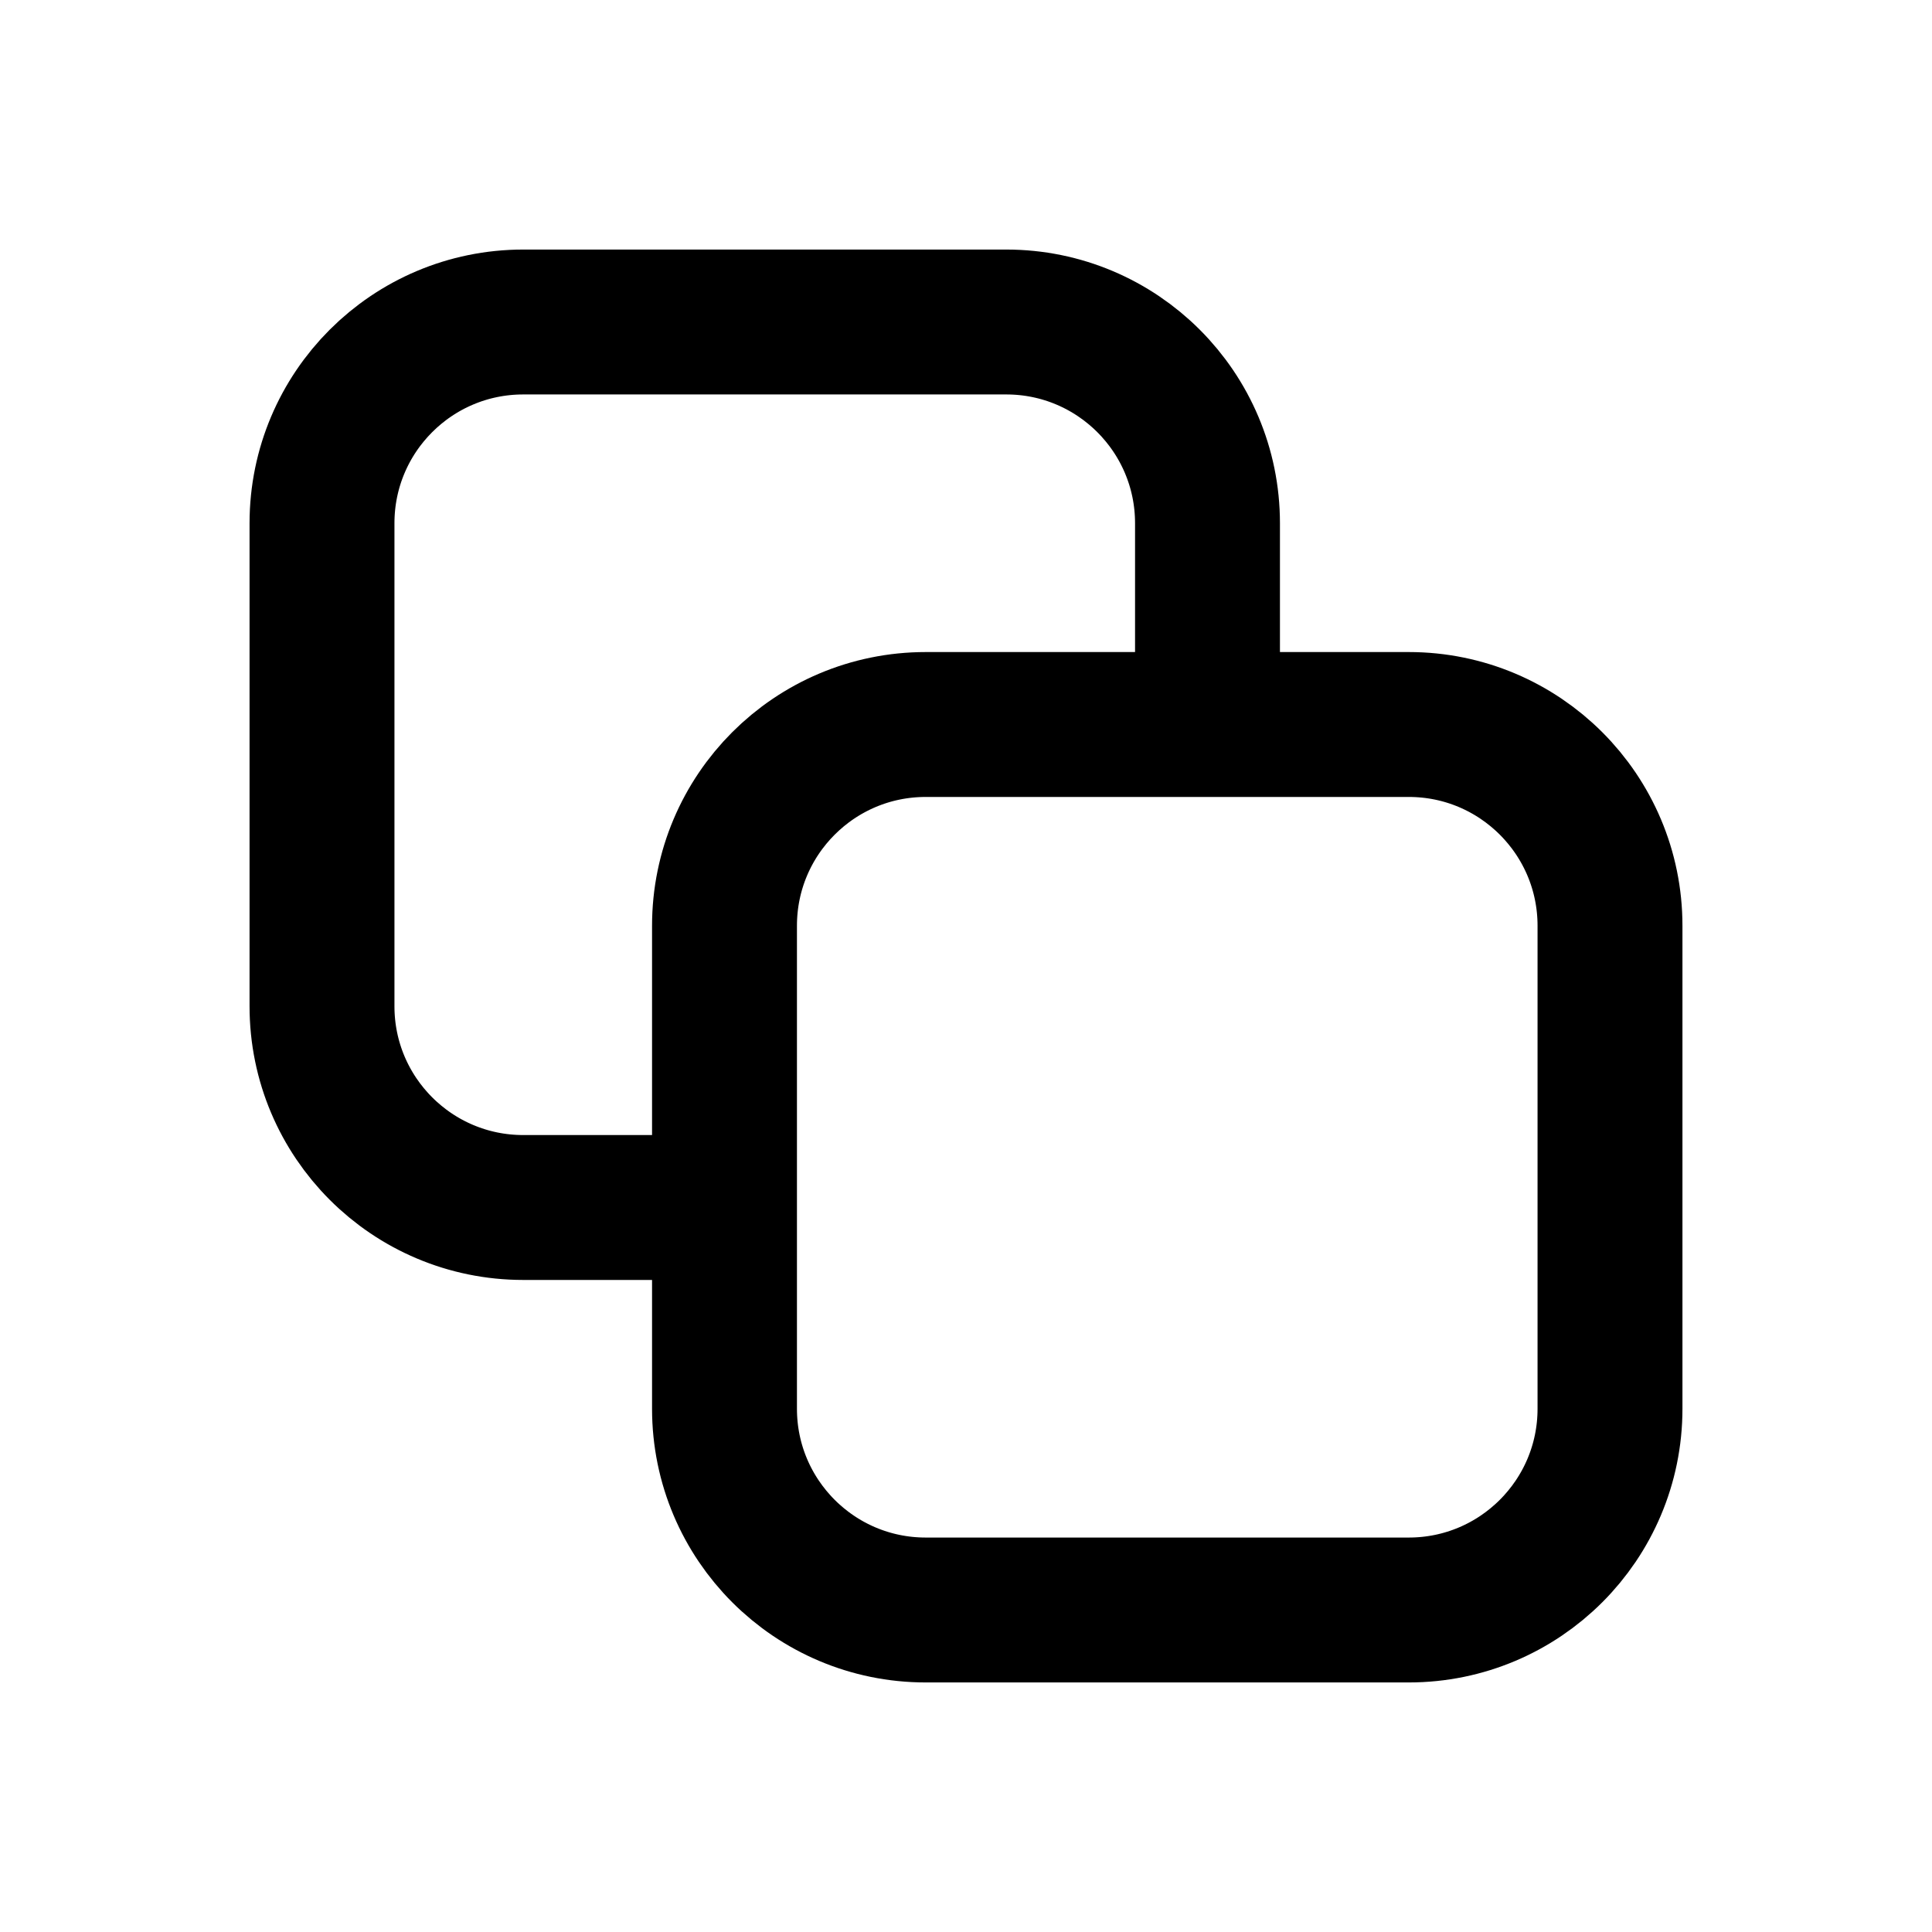
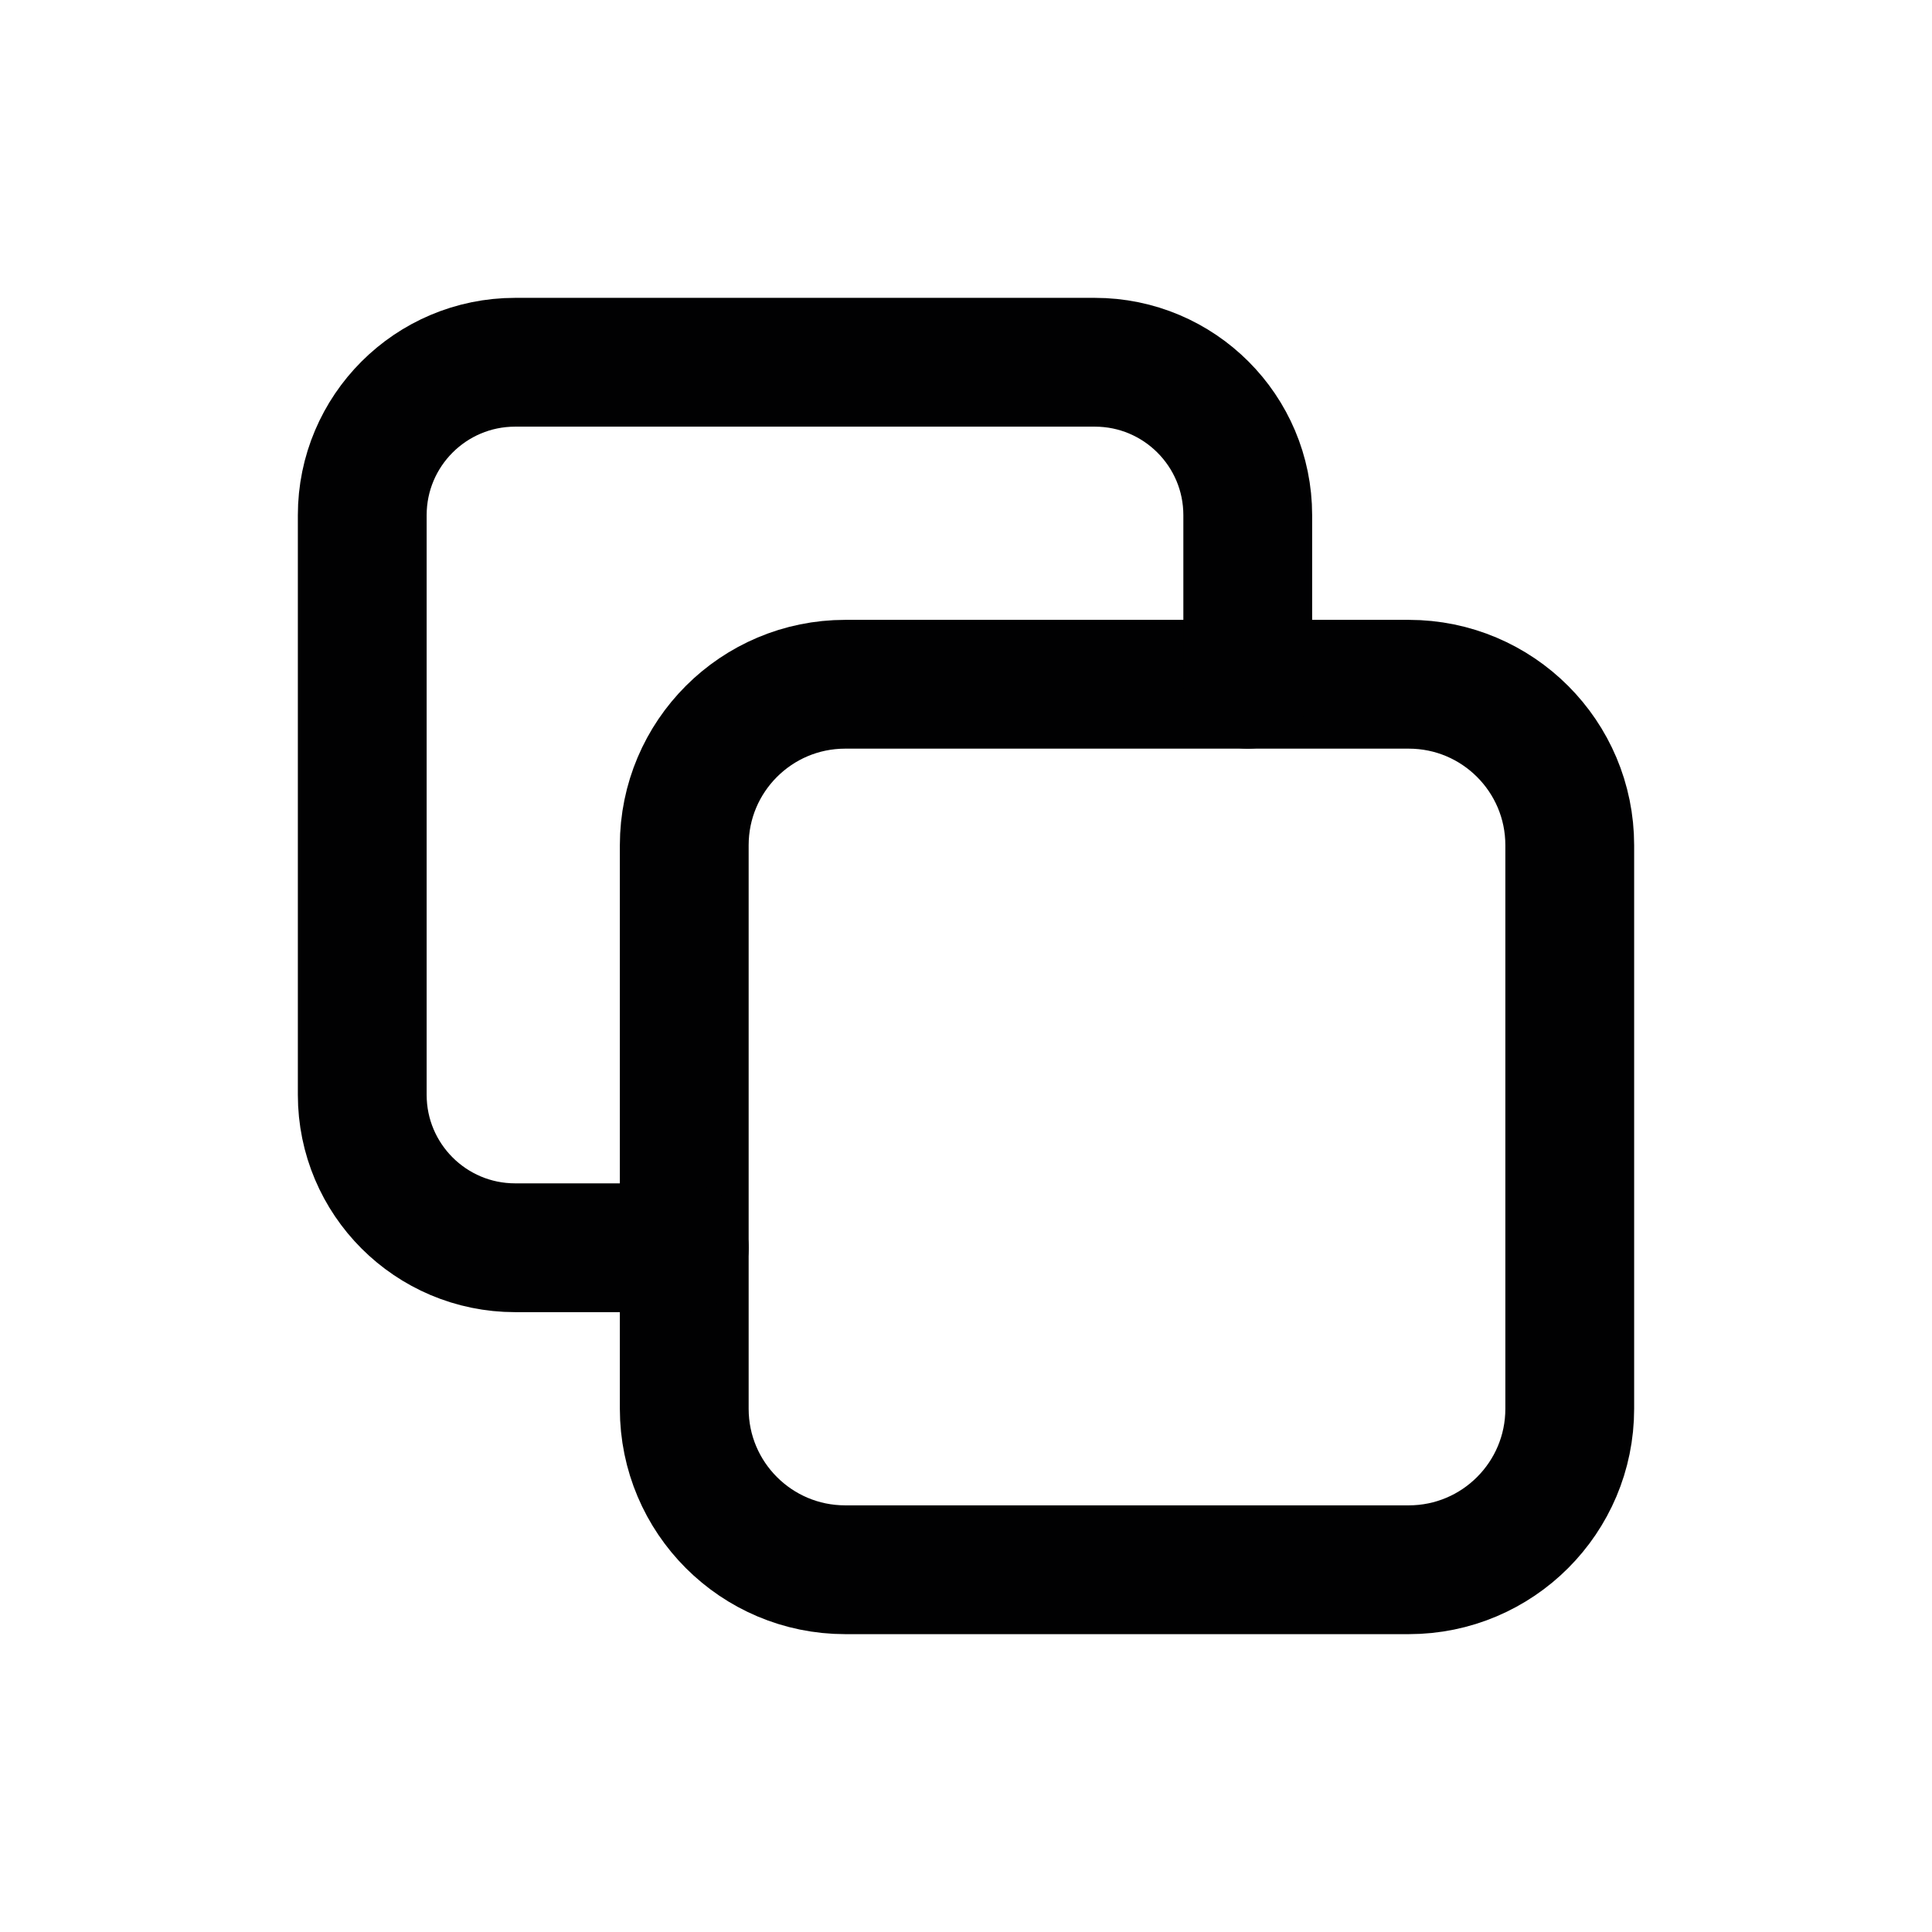
- <svg xmlns="http://www.w3.org/2000/svg" width="24" height="24" viewBox="0 0 24 24">
-   <path d="M11.5,9 h6.0 a2.5,2.5 0 0 1 2.5,2.5 v6.0 a2.5,2.5 0 0 1 -2.5,2.5 h-6.0 a2.5,2.5 0 0 1 -2.5,-2.5 v-6.0 a2.5,2.5 0 0 1 2.5,-2.5 z M15,9 V6.5 a2.5,2.5 0 0 0 -2.5,-2.5 h-6 A2.5,2.5 0 0 0 4,6.5 v6 A2.5,2.5 0 0 0 6.5,15 H9" fill="none" stroke="currentColor" stroke-width="1.8" stroke-linecap="round" stroke-linejoin="round" />
+ <svg xmlns="http://www.w3.org/2000/svg" width="24" height="24" viewBox="0 0 24 24" fill="none" stroke="#010102" stroke-width="1.6" stroke-linecap="round" stroke-linejoin="round" color="#E8405A">
+   <rect x="8.5" y="8.5" width="11" height="11" rx="2" />
+   <path d="M15.5 8.5V6.4a1.9 1.9 0 0 0-1.9-1.9H6.4a1.9 1.9 0 0 0-1.9 1.9v7.2a1.9 1.9 0 0 0 1.9 1.9h2.1" />
</svg>
